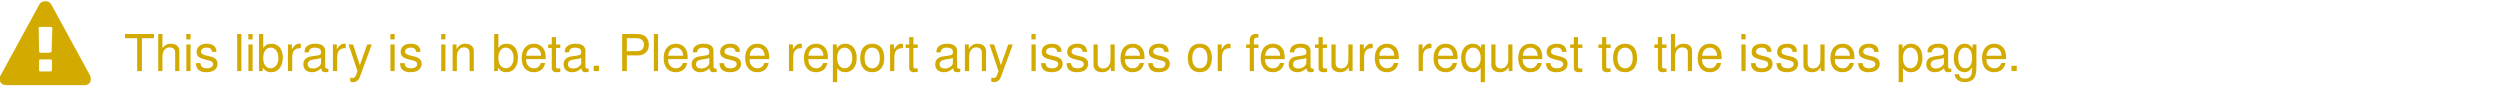
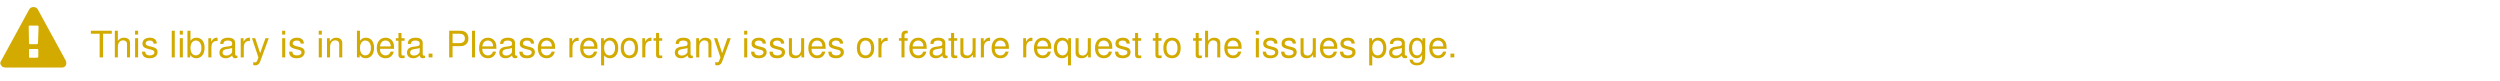
- <svg xmlns="http://www.w3.org/2000/svg" version="1.1" id="Calque_1" x="0px" y="0px" viewBox="14 386 640 22" style="enable-background:new 14 386 640 22;" xml:space="preserve">
+ <svg xmlns="http://www.w3.org/2000/svg" version="1.1" id="Calque_1" x="0px" y="0px" viewBox="138 384 888 28.5" style="enable-background:new 138 384 888 28.5;" xml:space="preserve">
  <style type="text/css">
	.st0{fill:#D3AA00;}
	.st1{font-family:Helvetica, arial, nimbussansl, liberationsans, freesans, clean, sans-serif, 'Segoe UI Emoji', 'Segoe UI Symbol';}
	.st2{font-size:13px;}
</style>
-   <text transform="matrix(1 0 0 1 45.724 404.1924)" class="st0 st1 st2">This library is in beta. Please report any issues or feature request to the issues page.</text>
-   <path class="st0" d="M27.3,404v-2.5c0-0.1,0-0.2-0.1-0.2c-0.1-0.1-0.2-0.1-0.4-0.1h-2.5c-0.1,0-0.2,0-0.2,0.1  c-0.1,0.1-0.1,0.1-0.1,0.2v2.5c0,0.1,0,0.2,0.1,0.2c0.1,0.1,0.1,0.1,0.2,0.1h2.5c0.1,0,0.2,0,0.2-0.1  C27.2,404.3,27.3,404.2,27.3,404z M27.2,399.2l0.2-6c0-0.1,0-0.1-0.1-0.2s-0.2-0.1-0.2-0.1h-2.9c-0.1,0-0.2,0-0.2,0.1  c-0.1,0-0.1,0.1-0.1,0.2l0.1,6c0,0.1,0,0.1,0.1,0.2c0.1,0,0.2,0.1,0.2,0.1h2.4c0.1,0,0.2,0,0.2-0.1  C27.2,399.3,27.2,399.3,27.2,399.2z M27.1,387.1l10,18.3c0.2,0.5,0.2,1.1,0,1.6c-0.1,0.2-0.4,0.5-0.6,0.6s-0.5,0.2-0.9,0.2H15.6  c-0.2,0-0.6-0.1-0.9-0.2c-0.2-0.1-0.5-0.4-0.6-0.6c-0.4-0.5-0.4-1.1,0-1.6l10-18.3c0.1-0.2,0.4-0.5,0.6-0.6c0.2-0.1,0.6-0.2,0.9-0.2  c0.2,0,0.6,0.1,0.9,0.2C26.7,386.6,27,386.9,27.1,387.1z" />
+   <text transform="matrix(1 0 0 1 170.0021 404.3924)" class="st0 st1 st2">This library is in beta. Please report any issues or feature request to the issues page.</text>
+   <path class="st0" d="M151.6,404.2v-2.5c0-0.1,0-0.2-0.1-0.2c-0.1-0.1-0.2-0.1-0.4-0.1h-2.5c-0.1,0-0.2,0-0.2,0.1  c-0.1,0.1-0.1,0.1-0.1,0.2v2.5c0,0.1,0,0.2,0.1,0.2c0.1,0.1,0.1,0.1,0.2,0.1h2.5c0.1,0,0.2,0,0.2-0.1  C151.5,404.5,151.6,404.4,151.6,404.2z M151.5,399.4l0.2-6c0-0.1,0-0.1-0.1-0.2s-0.2-0.1-0.2-0.1h-2.9c-0.1,0-0.2,0-0.2,0.1  c-0.1,0-0.1,0.1-0.1,0.2l0.1,6c0,0.1,0,0.1,0.1,0.2c0.1,0,0.2,0.1,0.2,0.1h2.4c0.1,0,0.2,0,0.2-0.1  C151.5,399.5,151.5,399.5,151.5,399.4z M151.4,387.3l10,18.3c0.2,0.5,0.2,1.1,0,1.6c-0.1,0.2-0.4,0.5-0.6,0.6s-0.5,0.2-0.9,0.2h-20  c-0.2,0-0.6-0.1-0.9-0.2c-0.2-0.1-0.5-0.4-0.6-0.6c-0.4-0.5-0.4-1.1,0-1.6l10-18.3c0.1-0.2,0.4-0.5,0.6-0.6c0.2-0.1,0.6-0.2,0.9-0.2  c0.2,0,0.6,0.1,0.9,0.2C151,386.8,151.3,387.1,151.4,387.3z" />
</svg>
